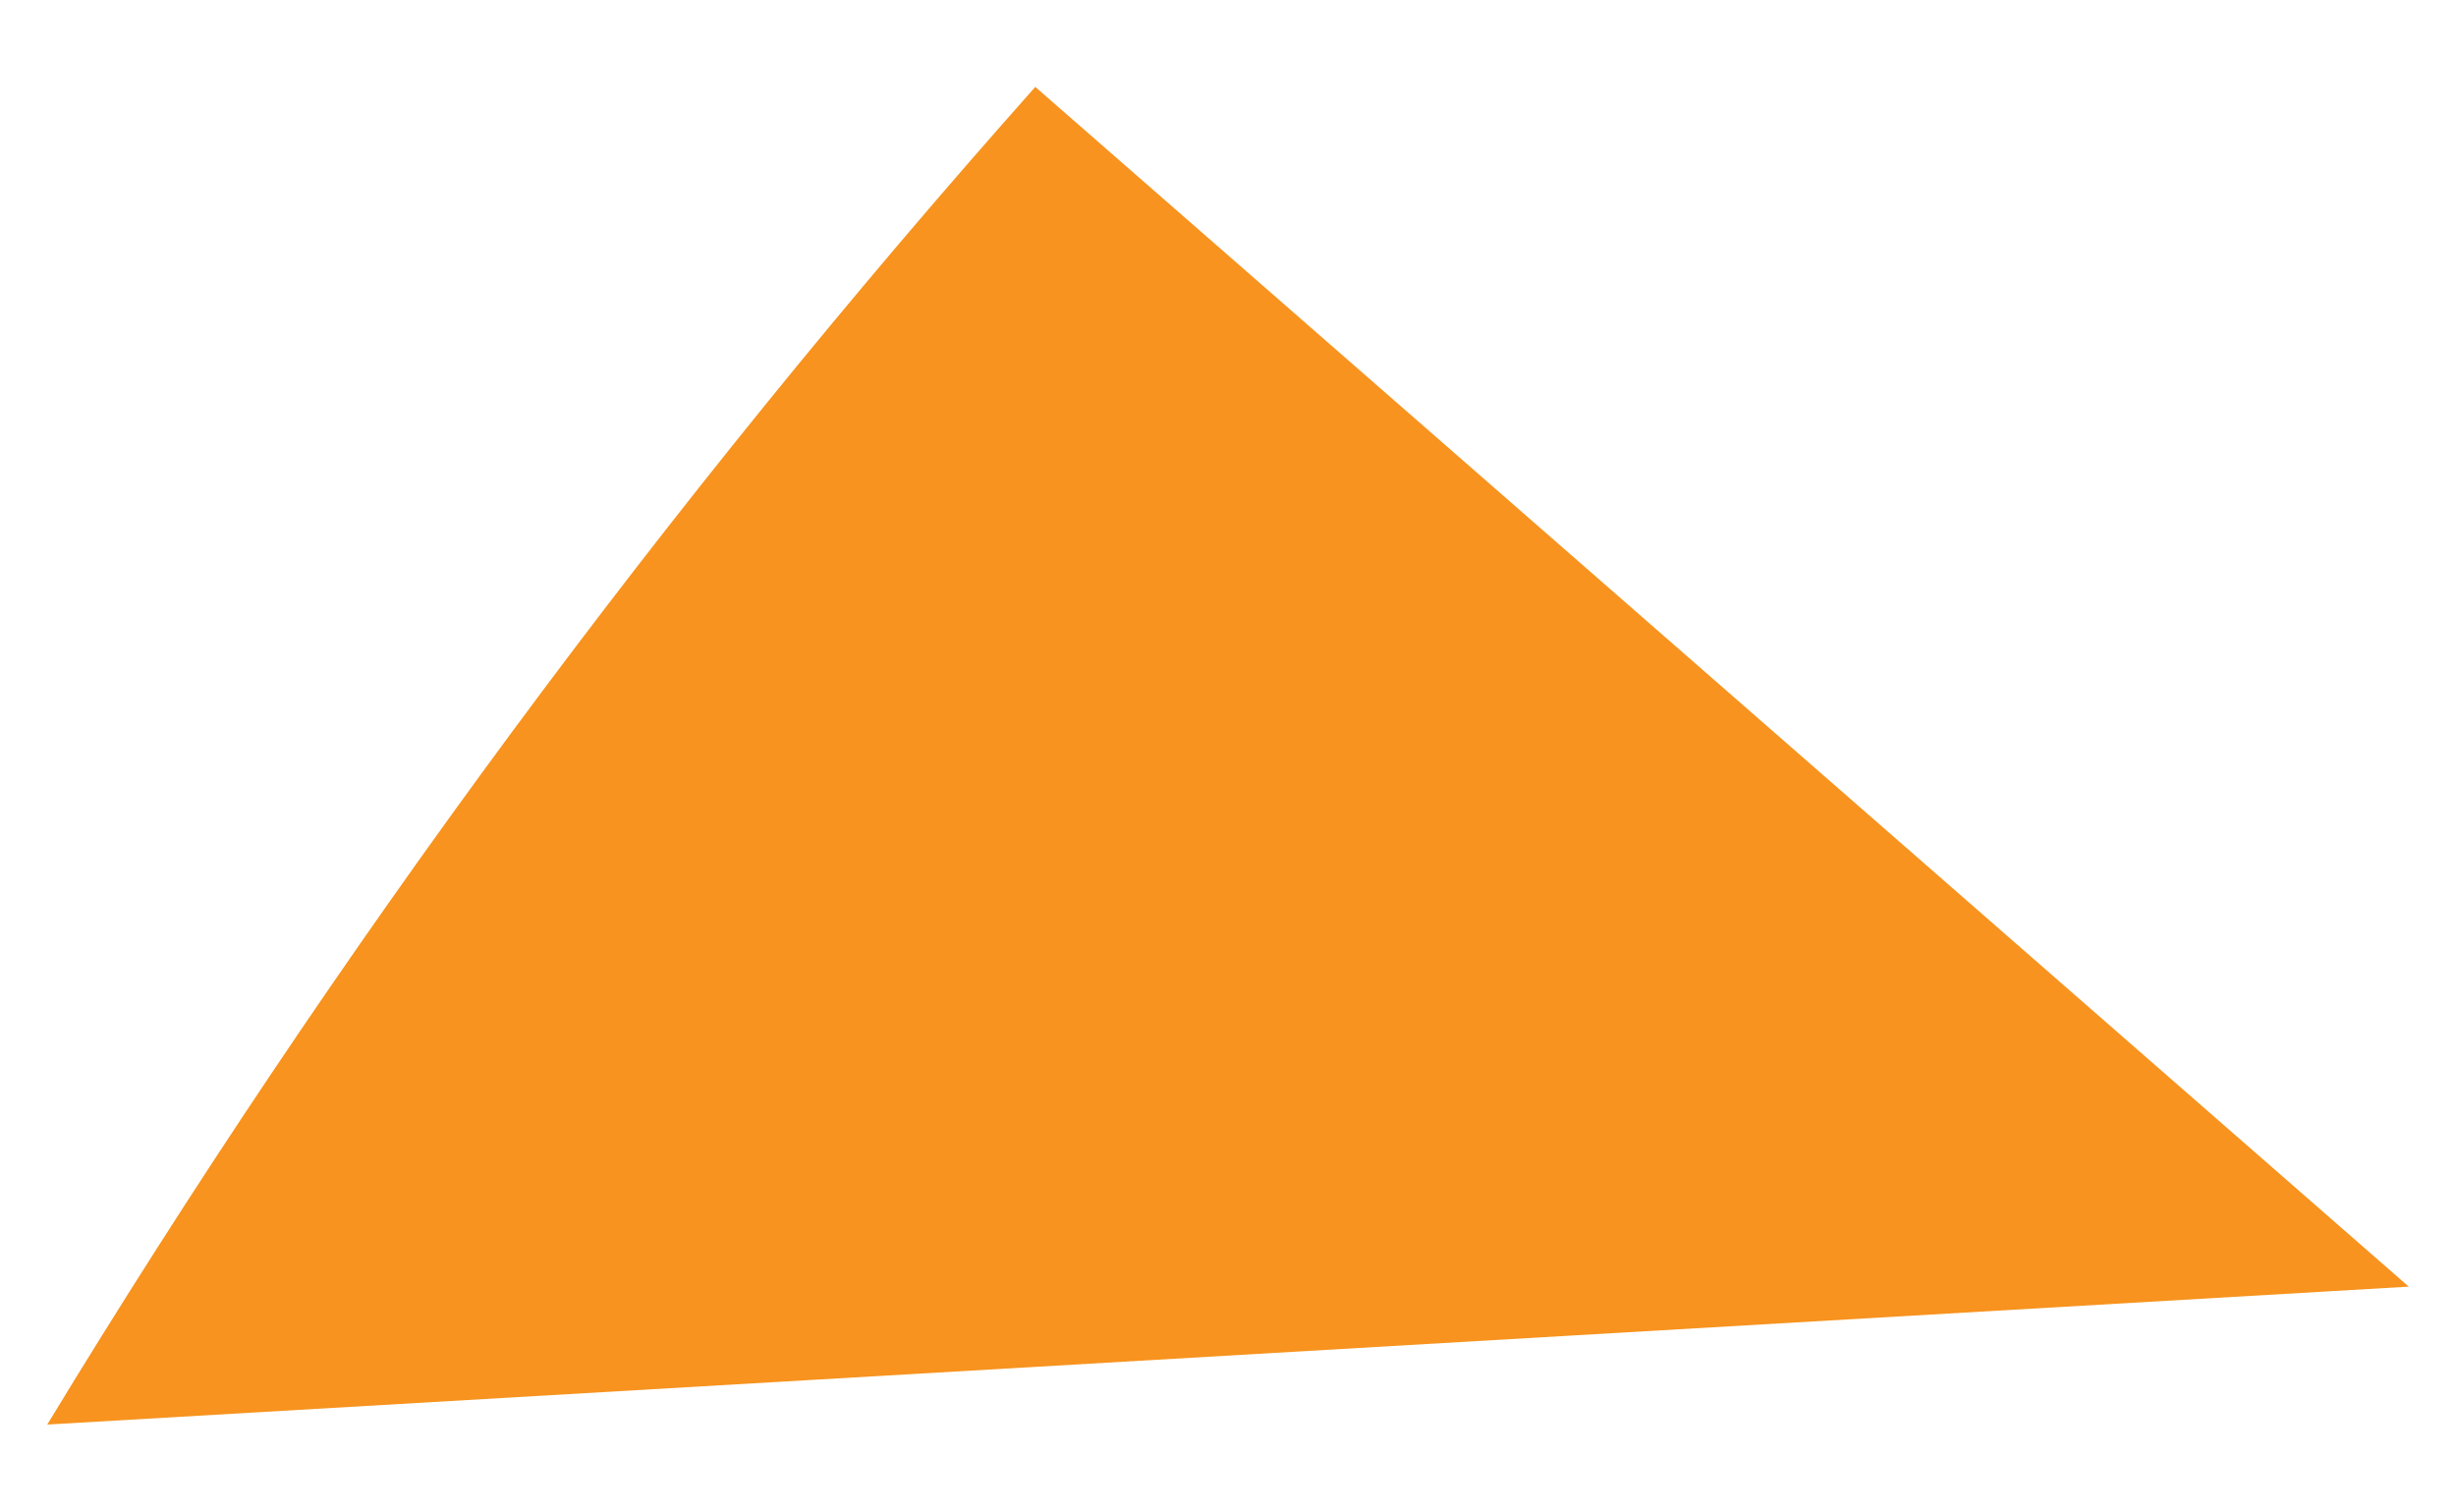
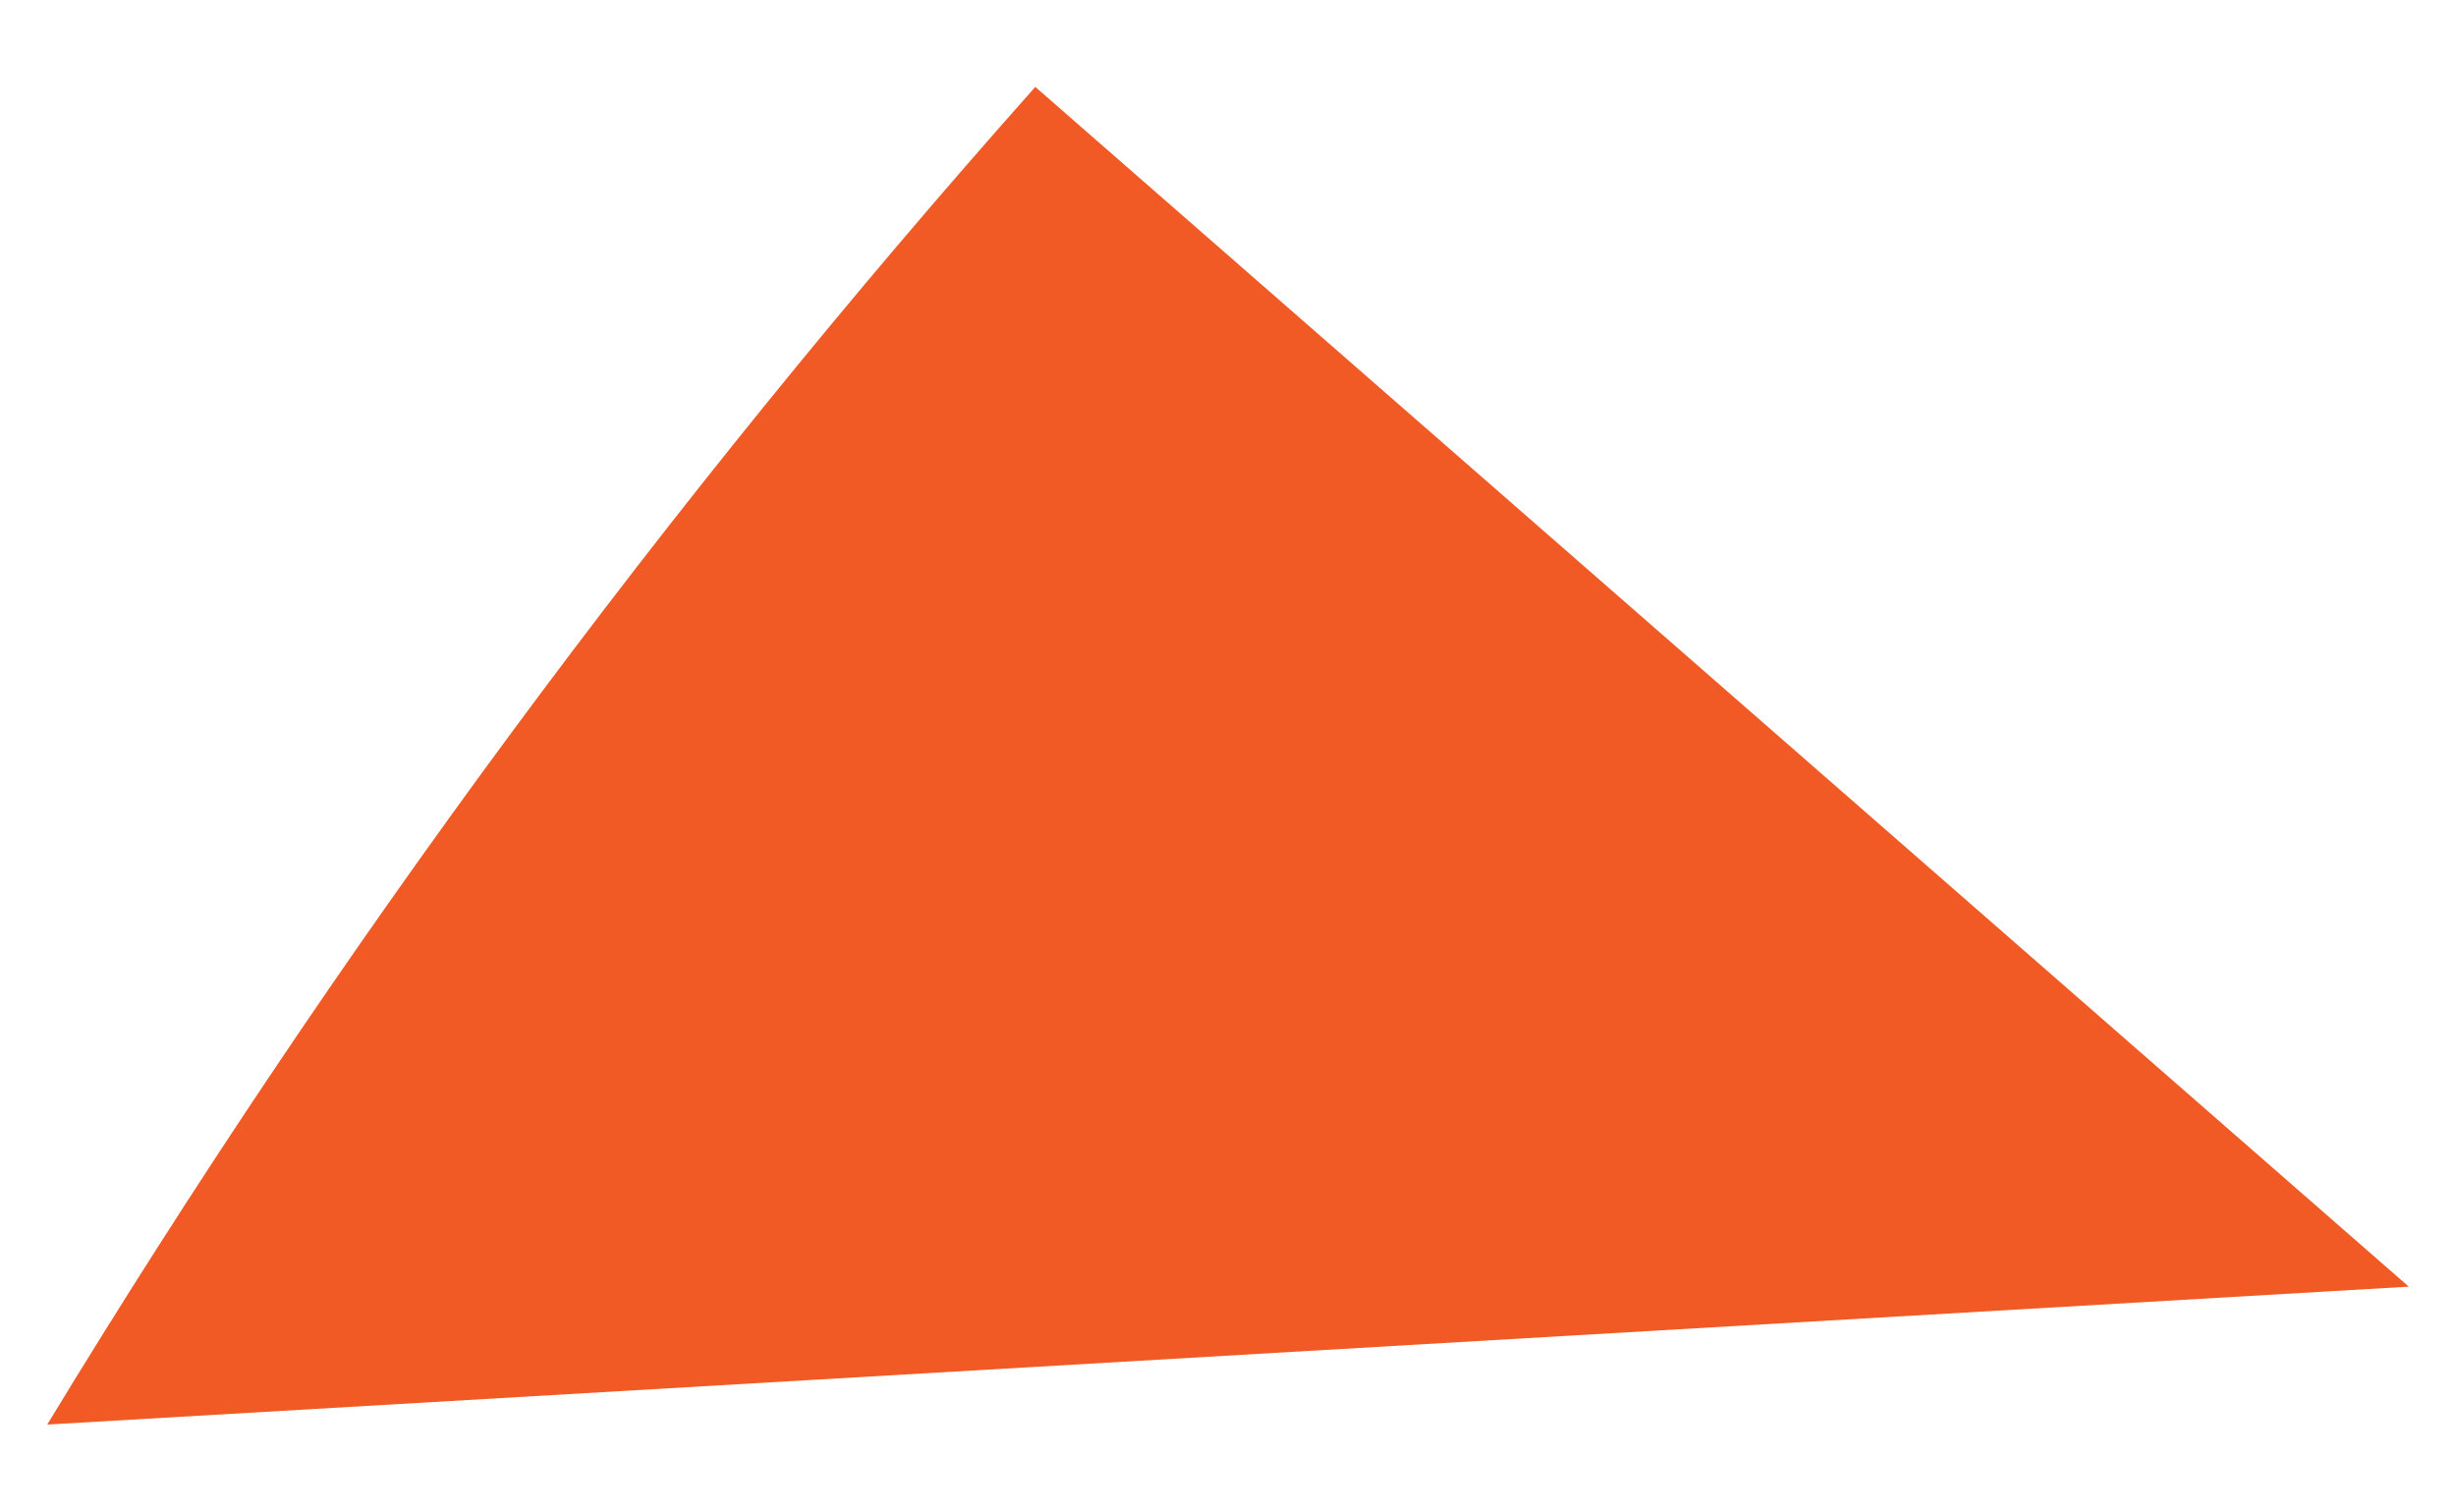
<svg xmlns="http://www.w3.org/2000/svg" width="13" height="8" viewBox="0 0 13 8">
  <defs>
    <style>
      .cls-1 {
-         fill: #f7931e;
+         fill: #f15a24;
      }
    </style>
  </defs>
  <g id="fill">
    <path class="cls-1" d="M5.48.46A48.66,48.66,0,0,0,.25,7.54l12.5-.73Z" />
  </g>
</svg>
